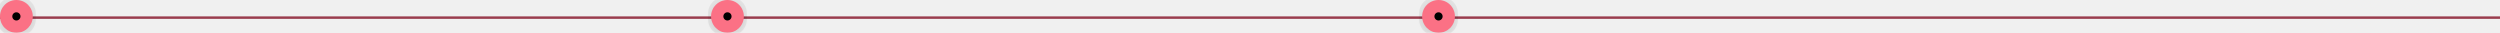
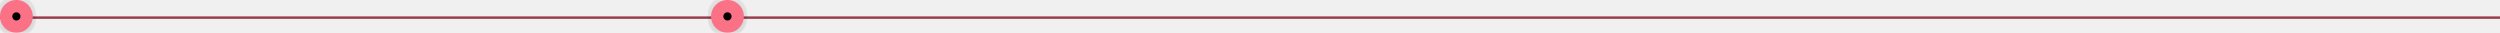
<svg xmlns="http://www.w3.org/2000/svg" width="1220" height="16" viewBox="0 0 1220 16" fill="none">
-   <g clip-path="url(#clip0_8042_11747)">
+   <g clip-path="url(#clip0_8042_11748)">
    <line x1="1220" y1="8.6" y2="8.6" stroke="#993C4D" stroke-width="1.2" />
-     <g filter="url(#filter0_dd_8042_11747)">
+     <g filter="url(#filter0_dd_8042_11748)">
      <rect width="16" height="16" rx="8" fill="#FB7185" />
      <circle cx="8" cy="8" r="2" fill="black" />
    </g>
-     <g filter="url(#filter1_dd_8042_11747)">
+     <g filter="url(#filter1_dd_8042_11748)">
      <rect x="347" width="16" height="16" rx="8" fill="#FB7185" />
      <circle cx="355" cy="8" r="2" fill="black" />
    </g>
-     <g filter="url(#filter2_dd_8042_11747)">
-       <rect x="694" width="16" height="16" rx="8" fill="#FB7185" />
-       <circle cx="702" cy="8" r="2" fill="black" />
-     </g>
  </g>
  <defs>
-     <filter id="filter0_dd_8042_11747" x="-2" y="-1" width="20" height="20" filterUnits="userSpaceOnUse" color-interpolation-filters="sRGB">
+     <filter id="filter0_dd_8042_11748" x="-2" y="-1" width="20" height="20" filterUnits="userSpaceOnUse" color-interpolation-filters="sRGB">
      <feFlood flood-opacity="0" result="BackgroundImageFix" />
      <feColorMatrix in="SourceAlpha" type="matrix" values="0 0 0 0 0 0 0 0 0 0 0 0 0 0 0 0 0 0 127 0" result="hardAlpha" />
-       <feMorphology radius="1" operator="dilate" in="SourceAlpha" result="effect1_dropShadow_8042_11747" />
+       <feMorphology radius="1" operator="dilate" in="SourceAlpha" result="effect1_dropShadow_8042_11748" />
      <feOffset />
      <feColorMatrix type="matrix" values="0 0 0 0 0 0 0 0 0 0 0 0 0 0 0 0 0 0 0.06 0" />
-       <feBlend mode="normal" in2="BackgroundImageFix" result="effect1_dropShadow_8042_11747" />
+       <feBlend mode="normal" in2="BackgroundImageFix" result="effect1_dropShadow_8042_11748" />
      <feColorMatrix in="SourceAlpha" type="matrix" values="0 0 0 0 0 0 0 0 0 0 0 0 0 0 0 0 0 0 127 0" result="hardAlpha" />
      <feOffset dy="1" />
      <feGaussianBlur stdDeviation="1" />
      <feColorMatrix type="matrix" values="0 0 0 0 0 0 0 0 0 0 0 0 0 0 0 0 0 0 0.06 0" />
-       <feBlend mode="normal" in2="effect1_dropShadow_8042_11747" result="effect2_dropShadow_8042_11747" />
-       <feBlend mode="normal" in="SourceGraphic" in2="effect2_dropShadow_8042_11747" result="shape" />
+       <feBlend mode="normal" in2="effect1_dropShadow_8042_11748" result="effect2_dropShadow_8042_11748" />
+       <feBlend mode="normal" in="SourceGraphic" in2="effect2_dropShadow_8042_11748" result="shape" />
    </filter>
-     <filter id="filter1_dd_8042_11747" x="345" y="-1" width="20" height="20" filterUnits="userSpaceOnUse" color-interpolation-filters="sRGB">
+     <filter id="filter1_dd_8042_11748" x="345" y="-1" width="20" height="20" filterUnits="userSpaceOnUse" color-interpolation-filters="sRGB">
      <feFlood flood-opacity="0" result="BackgroundImageFix" />
      <feColorMatrix in="SourceAlpha" type="matrix" values="0 0 0 0 0 0 0 0 0 0 0 0 0 0 0 0 0 0 127 0" result="hardAlpha" />
-       <feMorphology radius="1" operator="dilate" in="SourceAlpha" result="effect1_dropShadow_8042_11747" />
+       <feMorphology radius="1" operator="dilate" in="SourceAlpha" result="effect1_dropShadow_8042_11748" />
      <feOffset />
      <feColorMatrix type="matrix" values="0 0 0 0 0 0 0 0 0 0 0 0 0 0 0 0 0 0 0.06 0" />
-       <feBlend mode="normal" in2="BackgroundImageFix" result="effect1_dropShadow_8042_11747" />
+       <feBlend mode="normal" in2="BackgroundImageFix" result="effect1_dropShadow_8042_11748" />
      <feColorMatrix in="SourceAlpha" type="matrix" values="0 0 0 0 0 0 0 0 0 0 0 0 0 0 0 0 0 0 127 0" result="hardAlpha" />
      <feOffset dy="1" />
      <feGaussianBlur stdDeviation="1" />
      <feColorMatrix type="matrix" values="0 0 0 0 0 0 0 0 0 0 0 0 0 0 0 0 0 0 0.06 0" />
-       <feBlend mode="normal" in2="effect1_dropShadow_8042_11747" result="effect2_dropShadow_8042_11747" />
-       <feBlend mode="normal" in="SourceGraphic" in2="effect2_dropShadow_8042_11747" result="shape" />
+       <feBlend mode="normal" in2="effect1_dropShadow_8042_11748" result="effect2_dropShadow_8042_11748" />
+       <feBlend mode="normal" in="SourceGraphic" in2="effect2_dropShadow_8042_11748" result="shape" />
    </filter>
-     <filter id="filter2_dd_8042_11747" x="692" y="-1" width="20" height="20" filterUnits="userSpaceOnUse" color-interpolation-filters="sRGB">
-       <feFlood flood-opacity="0" result="BackgroundImageFix" />
-       <feColorMatrix in="SourceAlpha" type="matrix" values="0 0 0 0 0 0 0 0 0 0 0 0 0 0 0 0 0 0 127 0" result="hardAlpha" />
-       <feMorphology radius="1" operator="dilate" in="SourceAlpha" result="effect1_dropShadow_8042_11747" />
-       <feOffset />
-       <feColorMatrix type="matrix" values="0 0 0 0 0 0 0 0 0 0 0 0 0 0 0 0 0 0 0.06 0" />
-       <feBlend mode="normal" in2="BackgroundImageFix" result="effect1_dropShadow_8042_11747" />
-       <feColorMatrix in="SourceAlpha" type="matrix" values="0 0 0 0 0 0 0 0 0 0 0 0 0 0 0 0 0 0 127 0" result="hardAlpha" />
-       <feOffset dy="1" />
-       <feGaussianBlur stdDeviation="1" />
-       <feColorMatrix type="matrix" values="0 0 0 0 0 0 0 0 0 0 0 0 0 0 0 0 0 0 0.06 0" />
-       <feBlend mode="normal" in2="effect1_dropShadow_8042_11747" result="effect2_dropShadow_8042_11747" />
-       <feBlend mode="normal" in="SourceGraphic" in2="effect2_dropShadow_8042_11747" result="shape" />
-     </filter>
-     <clipPath id="clip0_8042_11747">
+     <clipPath id="clip0_8042_11748">
      <rect width="1220" height="16" fill="white" />
    </clipPath>
  </defs>
</svg>
